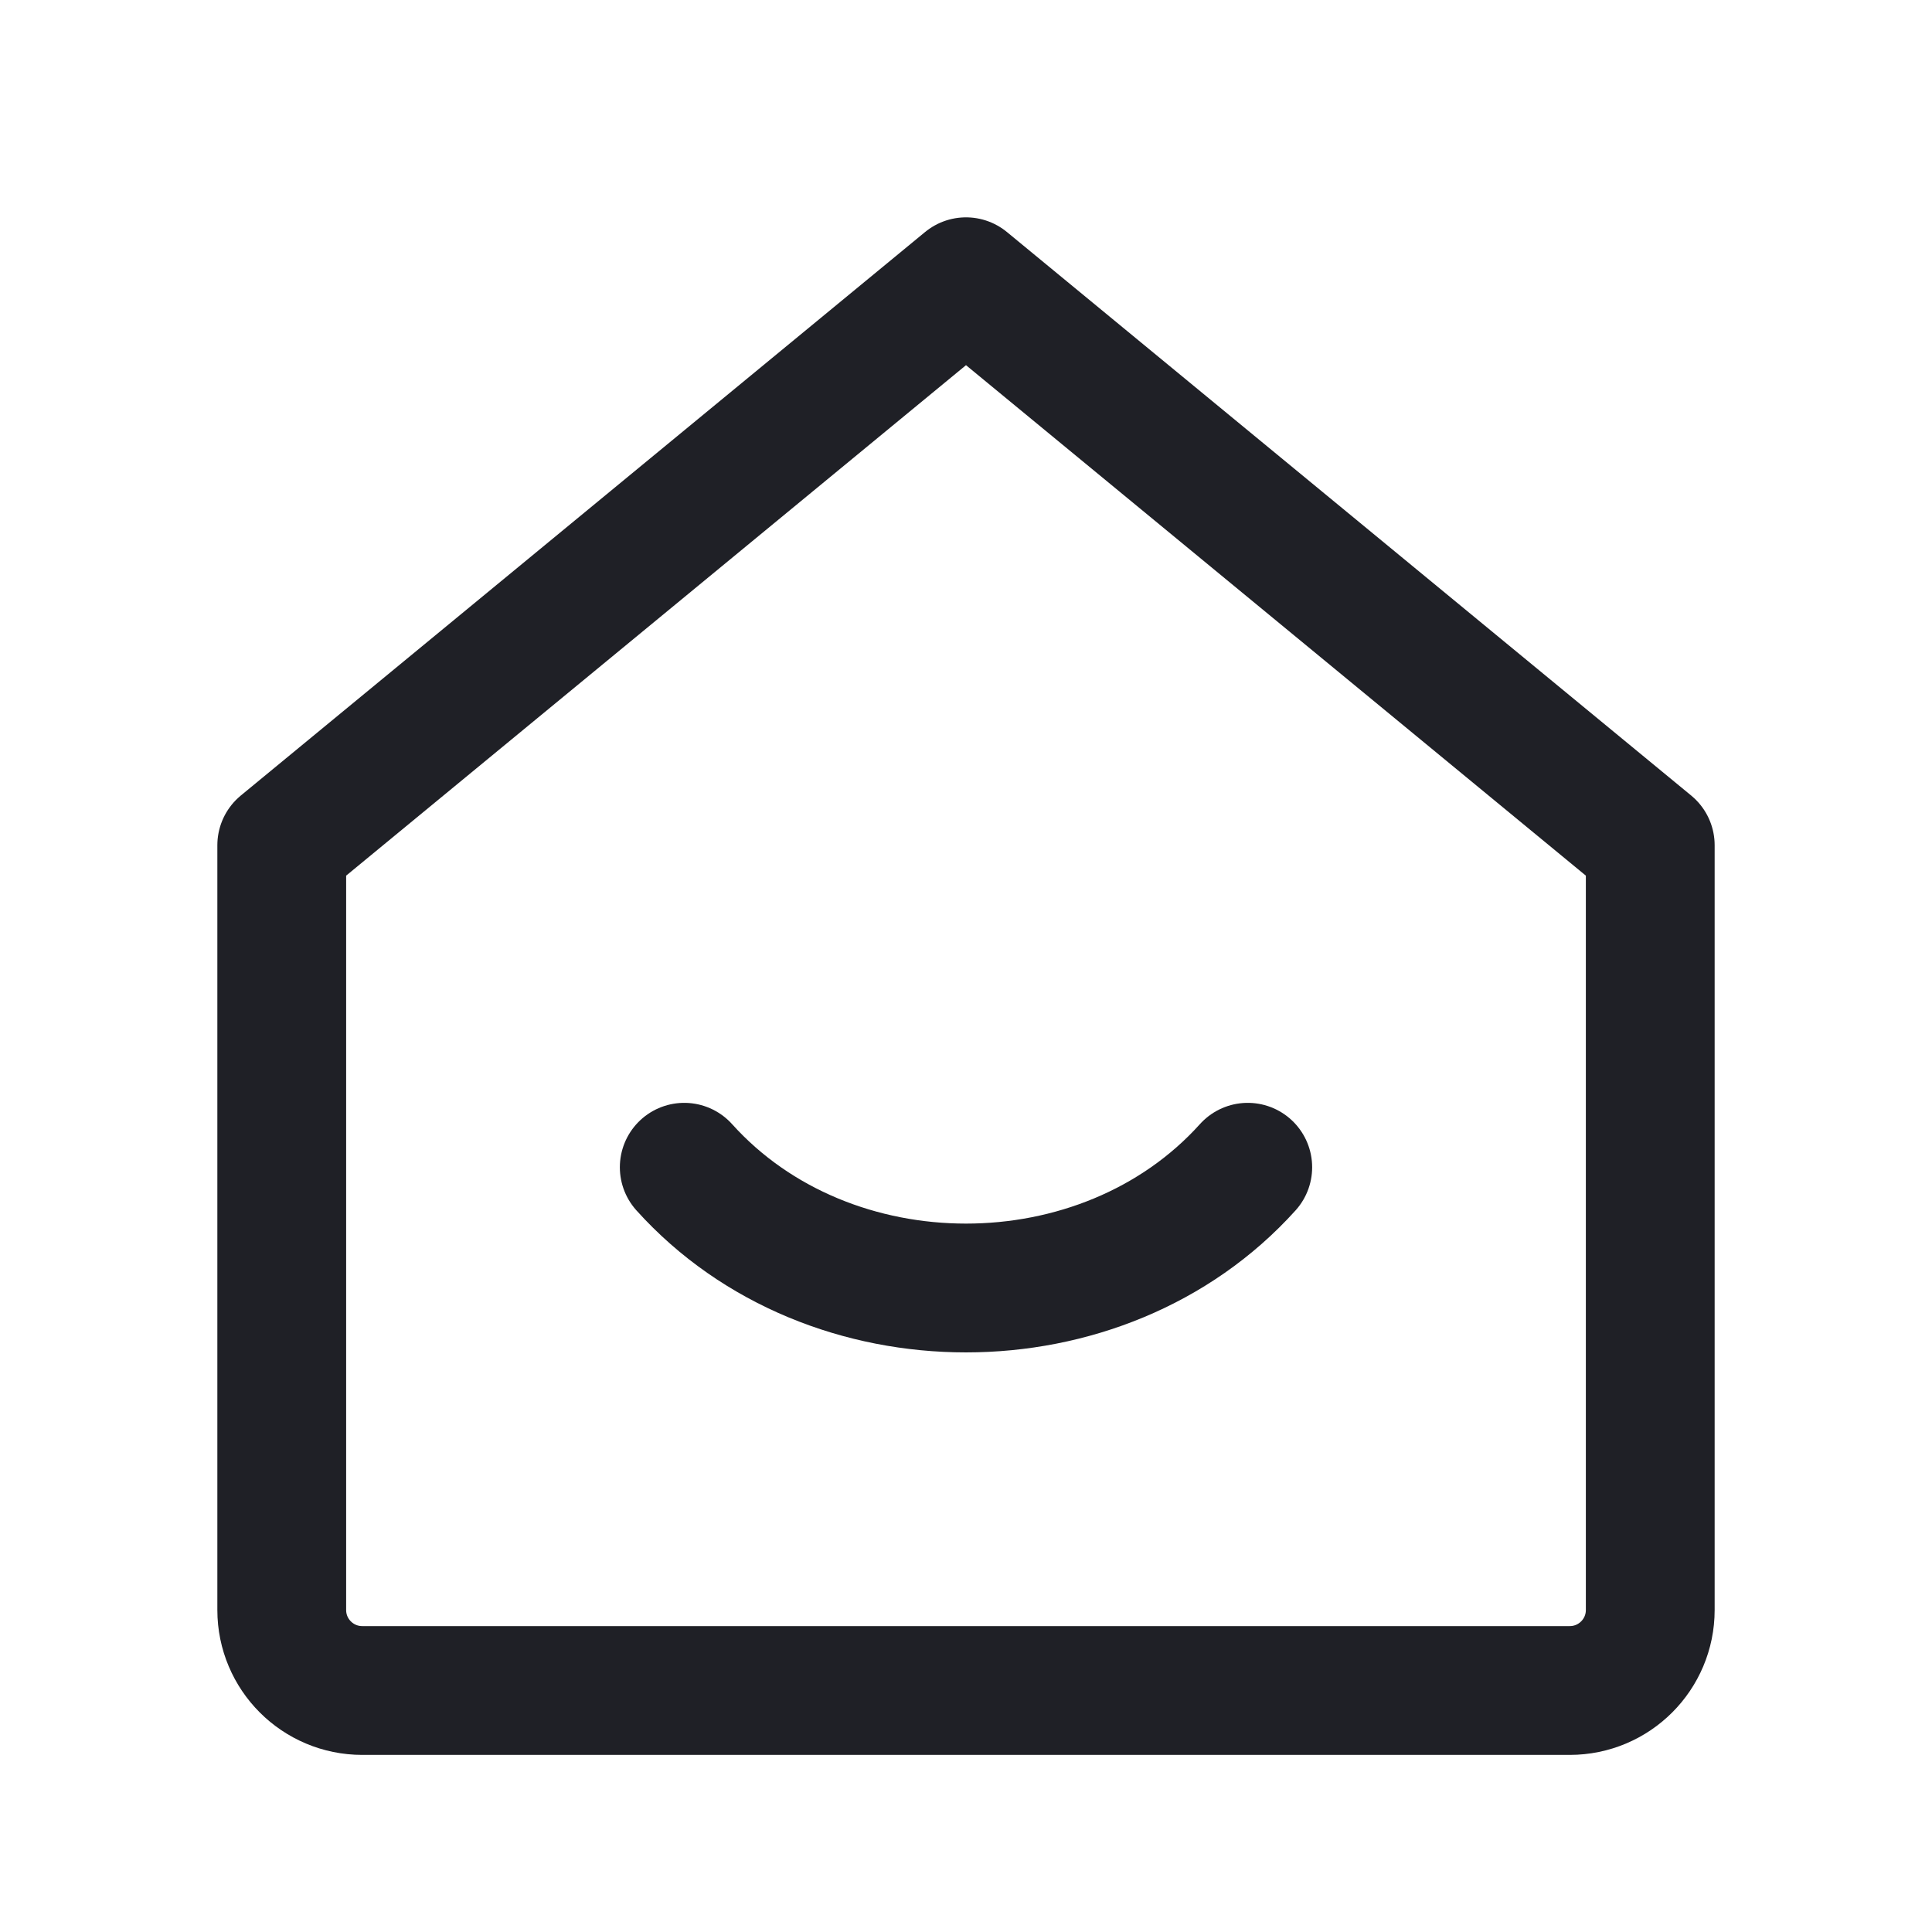
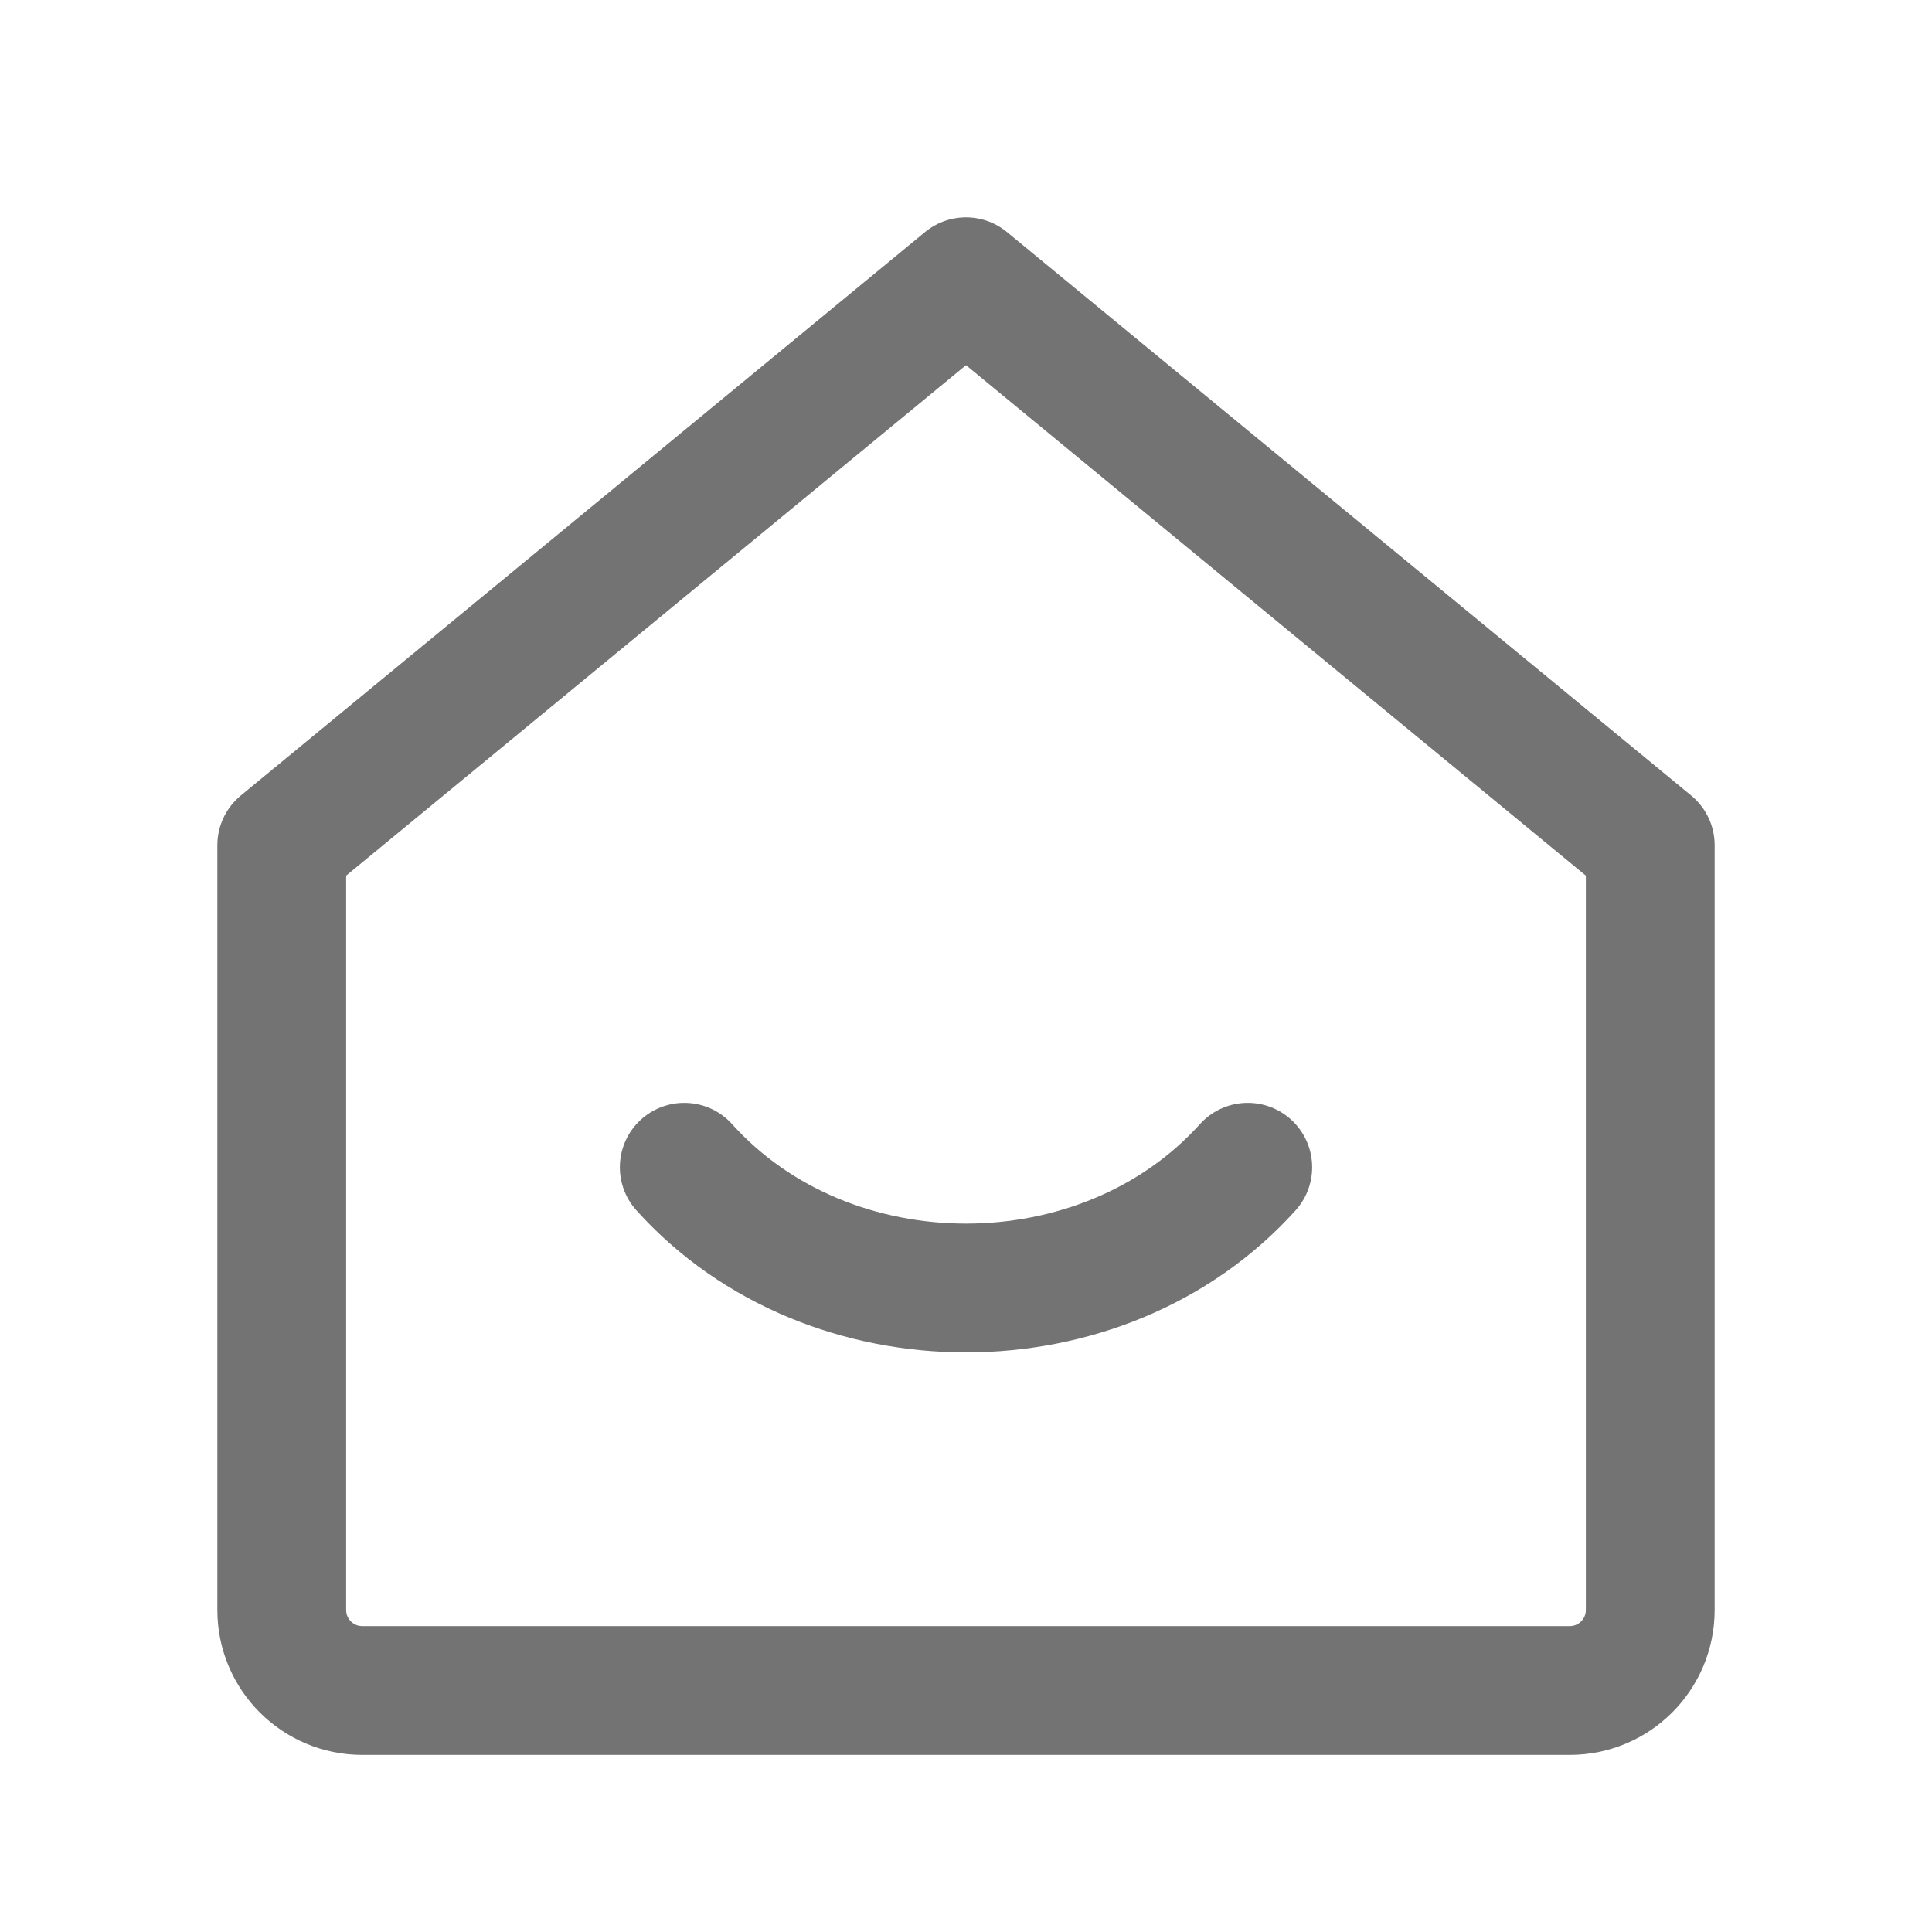
- <svg xmlns="http://www.w3.org/2000/svg" viewBox="0 0 24 24" fill="none" stroke="#1f2026" stroke-width="1.6" stroke-linecap="round" stroke-linejoin="round">
+ <svg xmlns="http://www.w3.org/2000/svg" viewBox="0 0 24 24" fill="none" stroke="#737373" stroke-width="1.6" stroke-linecap="round" stroke-linejoin="round">
  <path d="M3.5 10.5 12 3.5l8.5 7V20a1 1 0 0 1-1 1h-15a1 1 0 0 1-1-1z" />
  <path d="M8.5 14.5c1.8 2 5.2 2 7 0" />
</svg>
